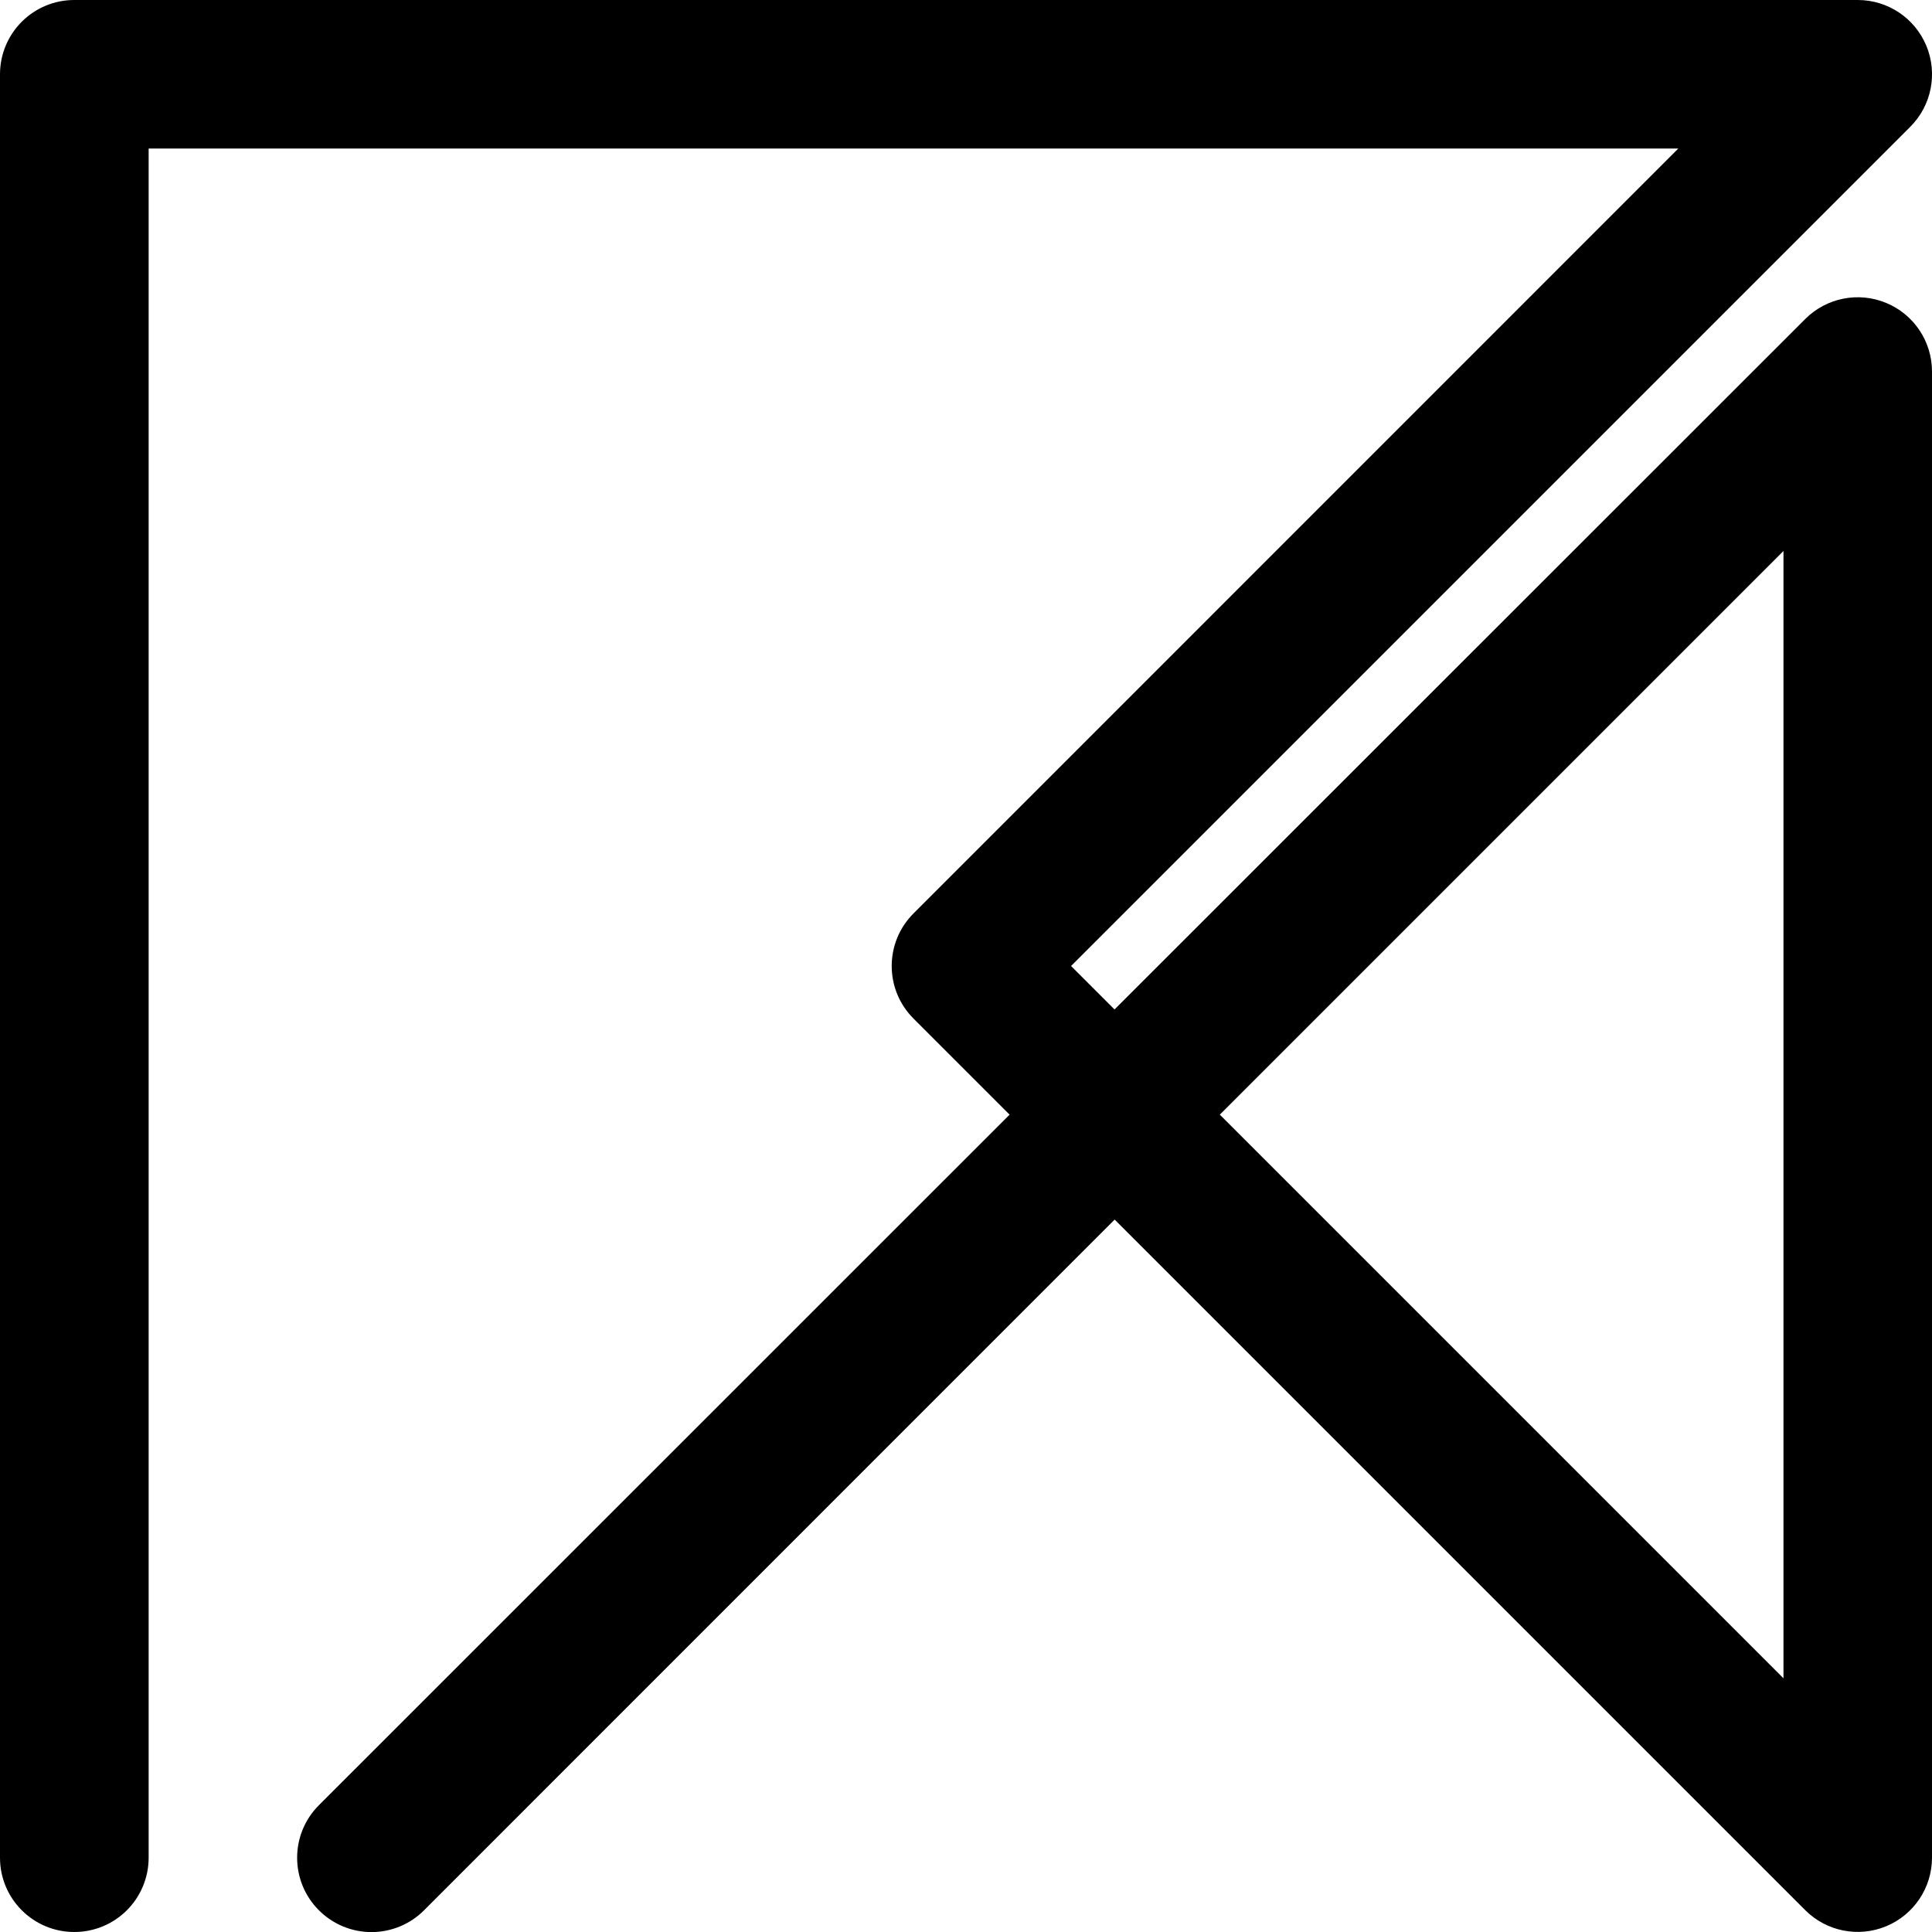
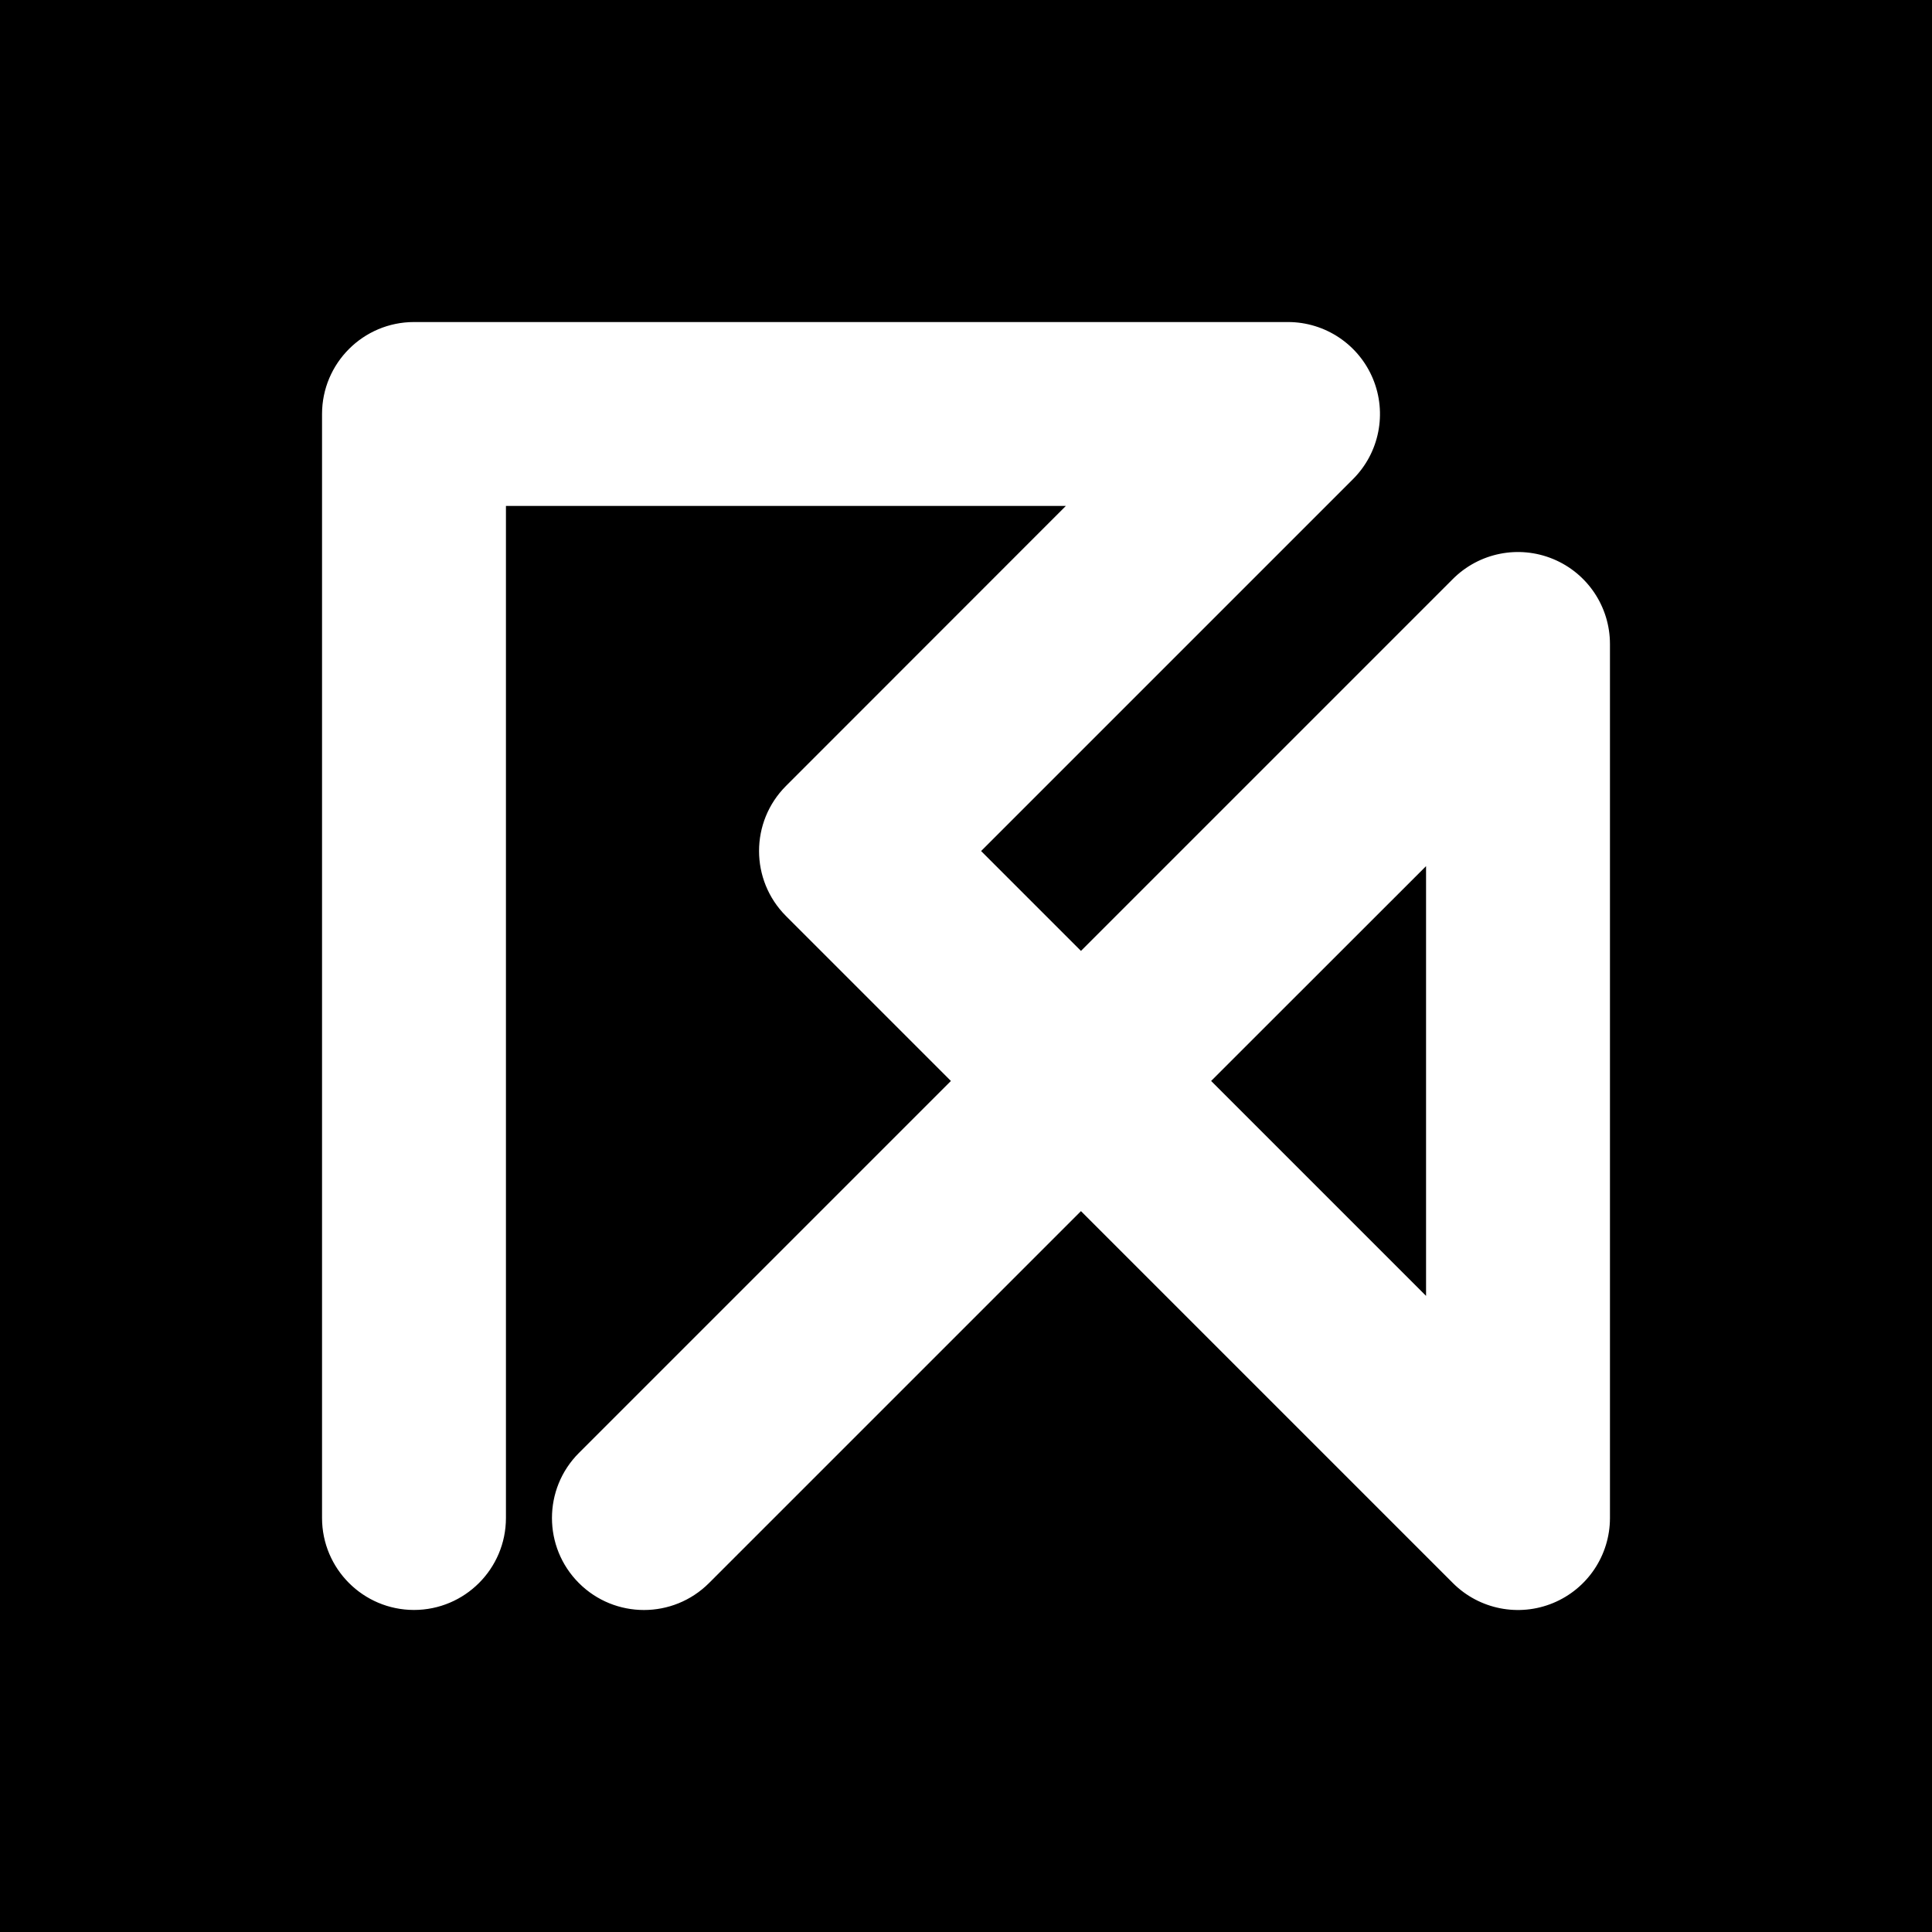
<svg xmlns="http://www.w3.org/2000/svg" width="16" height="16" viewBox="0 0 16 16">
-   <path d="M.615 0A.615.615 0 0 0 0 .615v14.77A.615.615 0 0 0 .615 16a.615.615 0 0 0 .616-.615V1.23h12.668L7.565 7.565a.615.615 0 0 0 0 .87l.796.796-5.72 5.719a.615.615 0 0 0 0 .87.615.615 0 0 0 .871 0L9.231 10.1l5.719 5.719a.615.615 0 0 0 1.05-.435V3.077a.615.615 0 0 0-1.05-.435L9.23 8.36 8.87 8l6.95-6.95A.615.615 0 0 0 15.385 0ZM14.77 4.563v9.336l-4.668-4.668Z" />
+   <path d="M0 0v16h16V0Zm3.428 2.667h7.239a.762.762 0 0 1 .539 1.3L8.125 7.048l.827.827 3.08-3.08a.762.762 0 0 1 1.301.538v7.239a.762.762 0 0 1-1.3.539L8.952 10.03l-3.08 3.08a.762.762 0 0 1-1.078 0 .762.762 0 0 1 0-1.077l3.081-3.081-1.366-1.366a.762.762 0 0 1 0-1.077L8.827 4.19H4.19v8.382a.762.762 0 0 1-.762.761.762.762 0 0 1-.761-.761V3.428a.762.762 0 0 1 .761-.761Zm8.382 4.506-1.78 1.779 1.78 1.78z" />
</svg>
